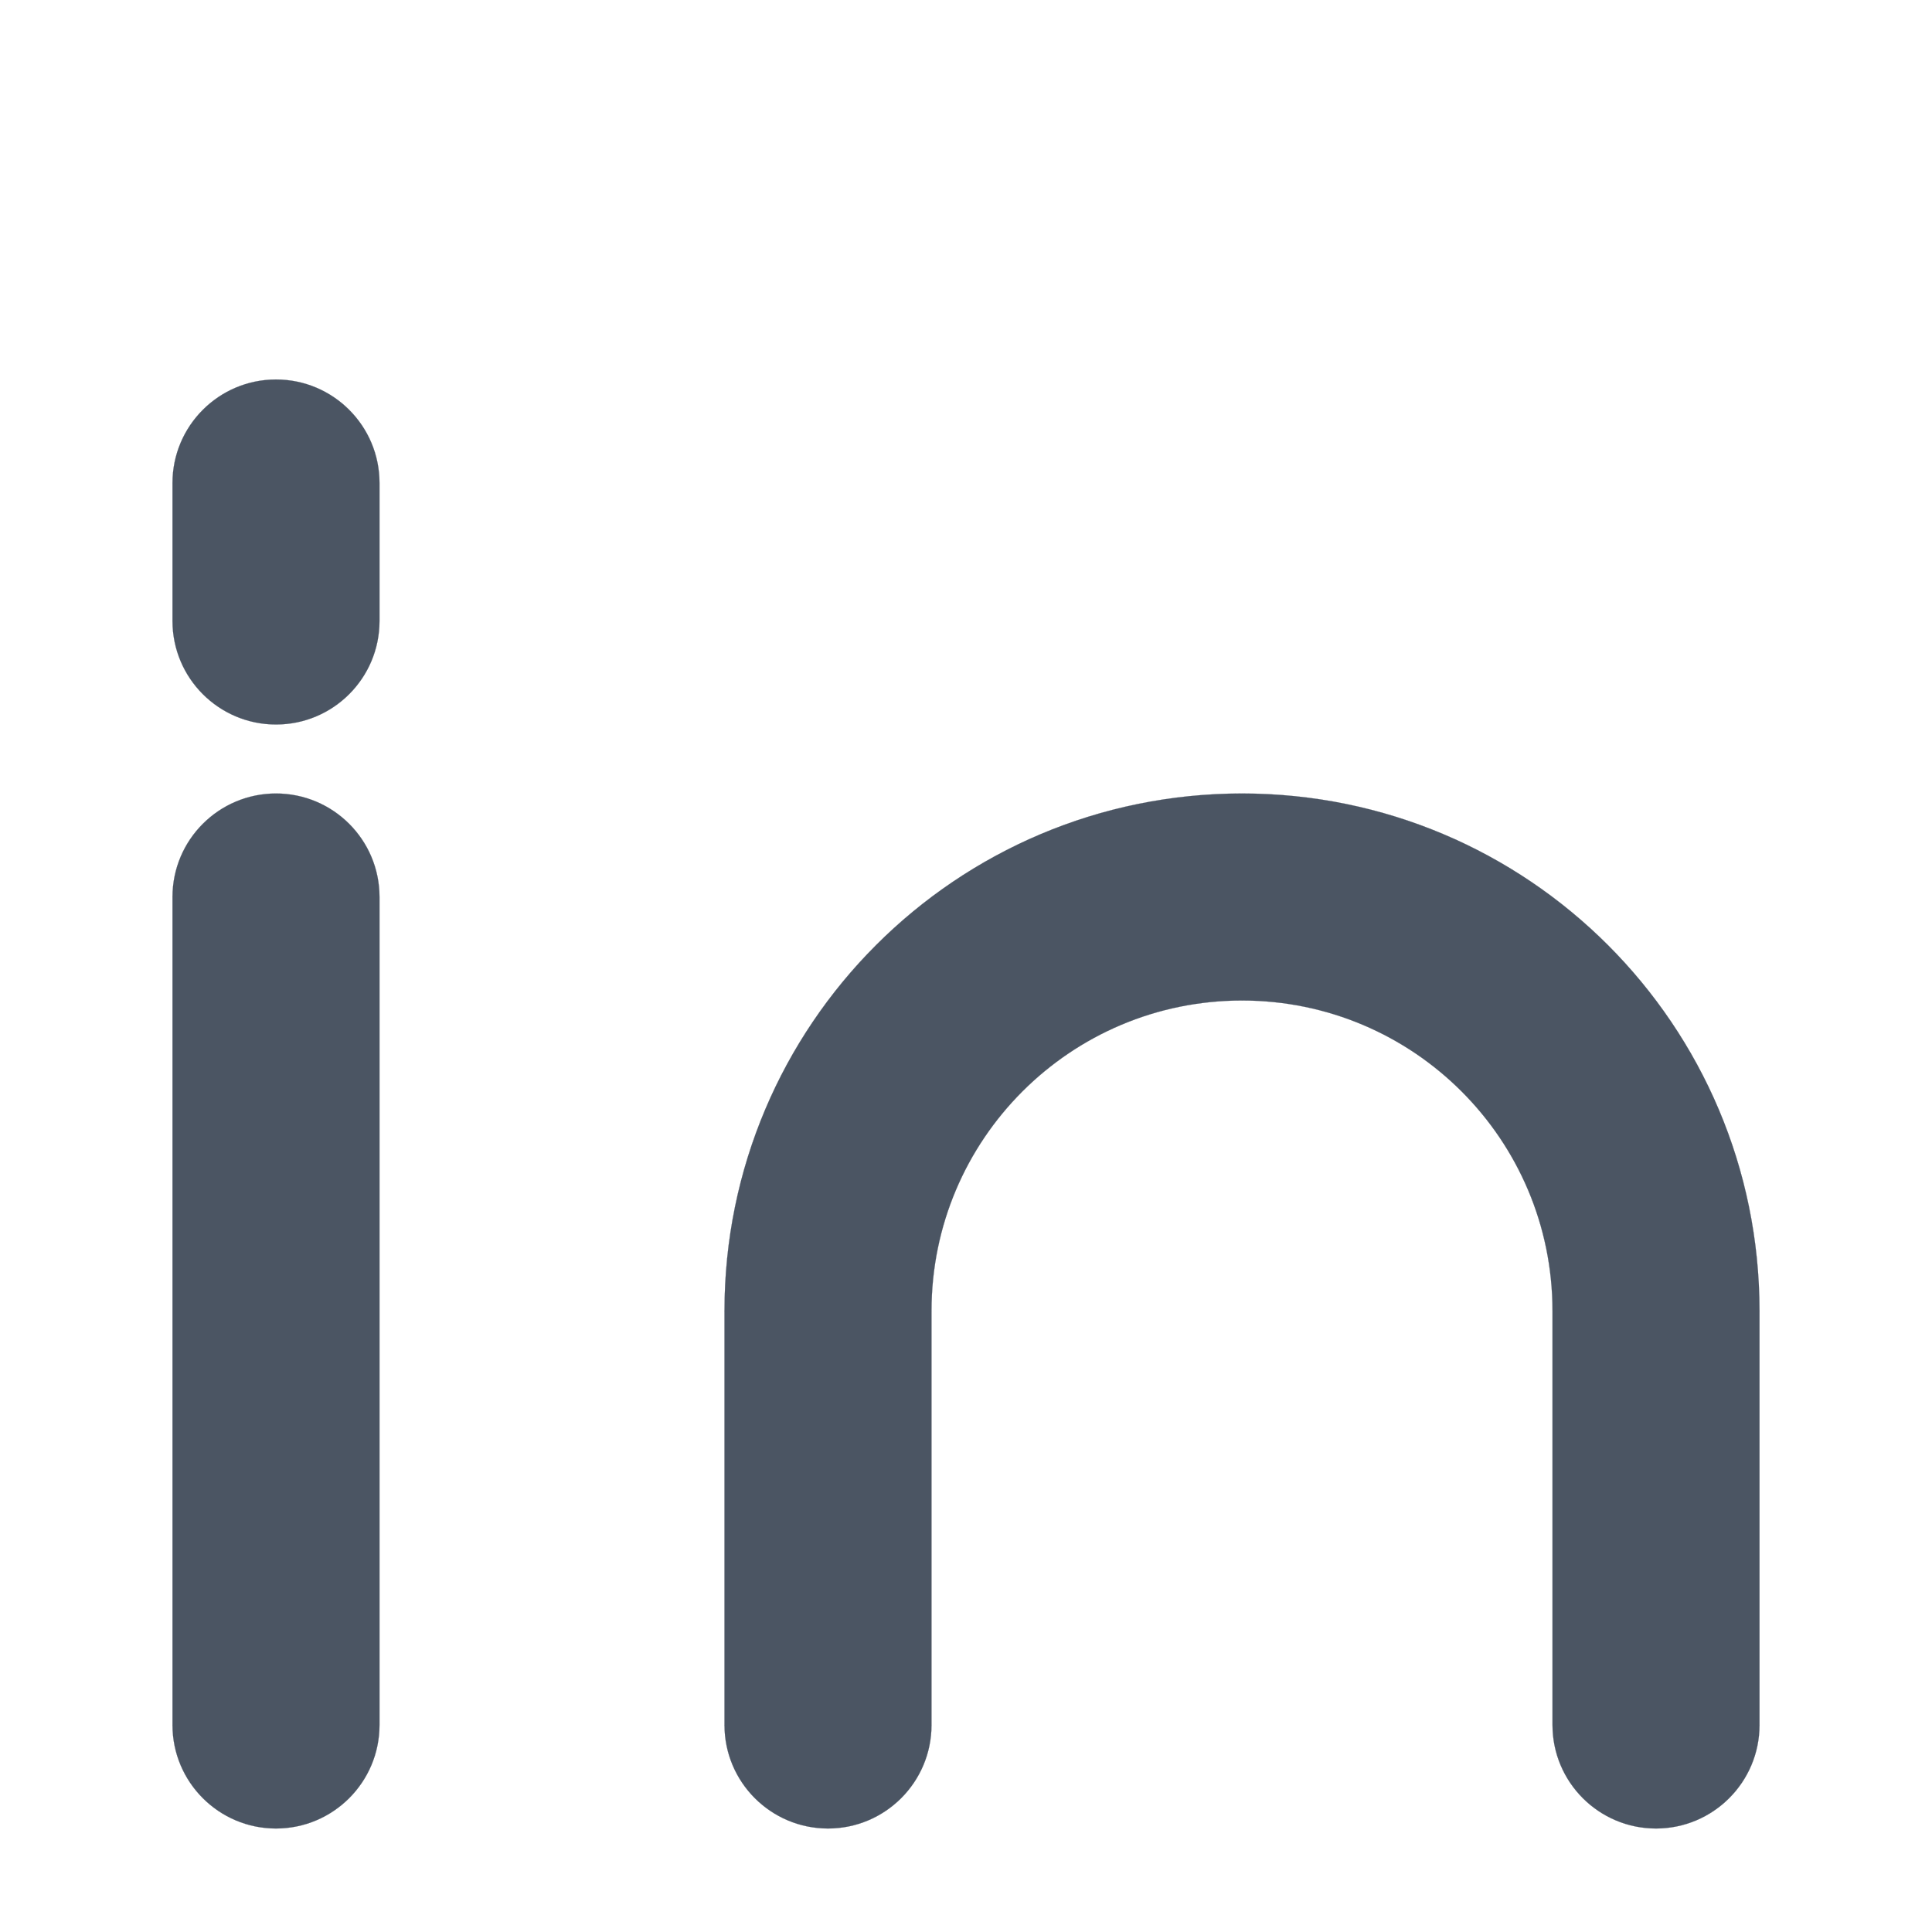
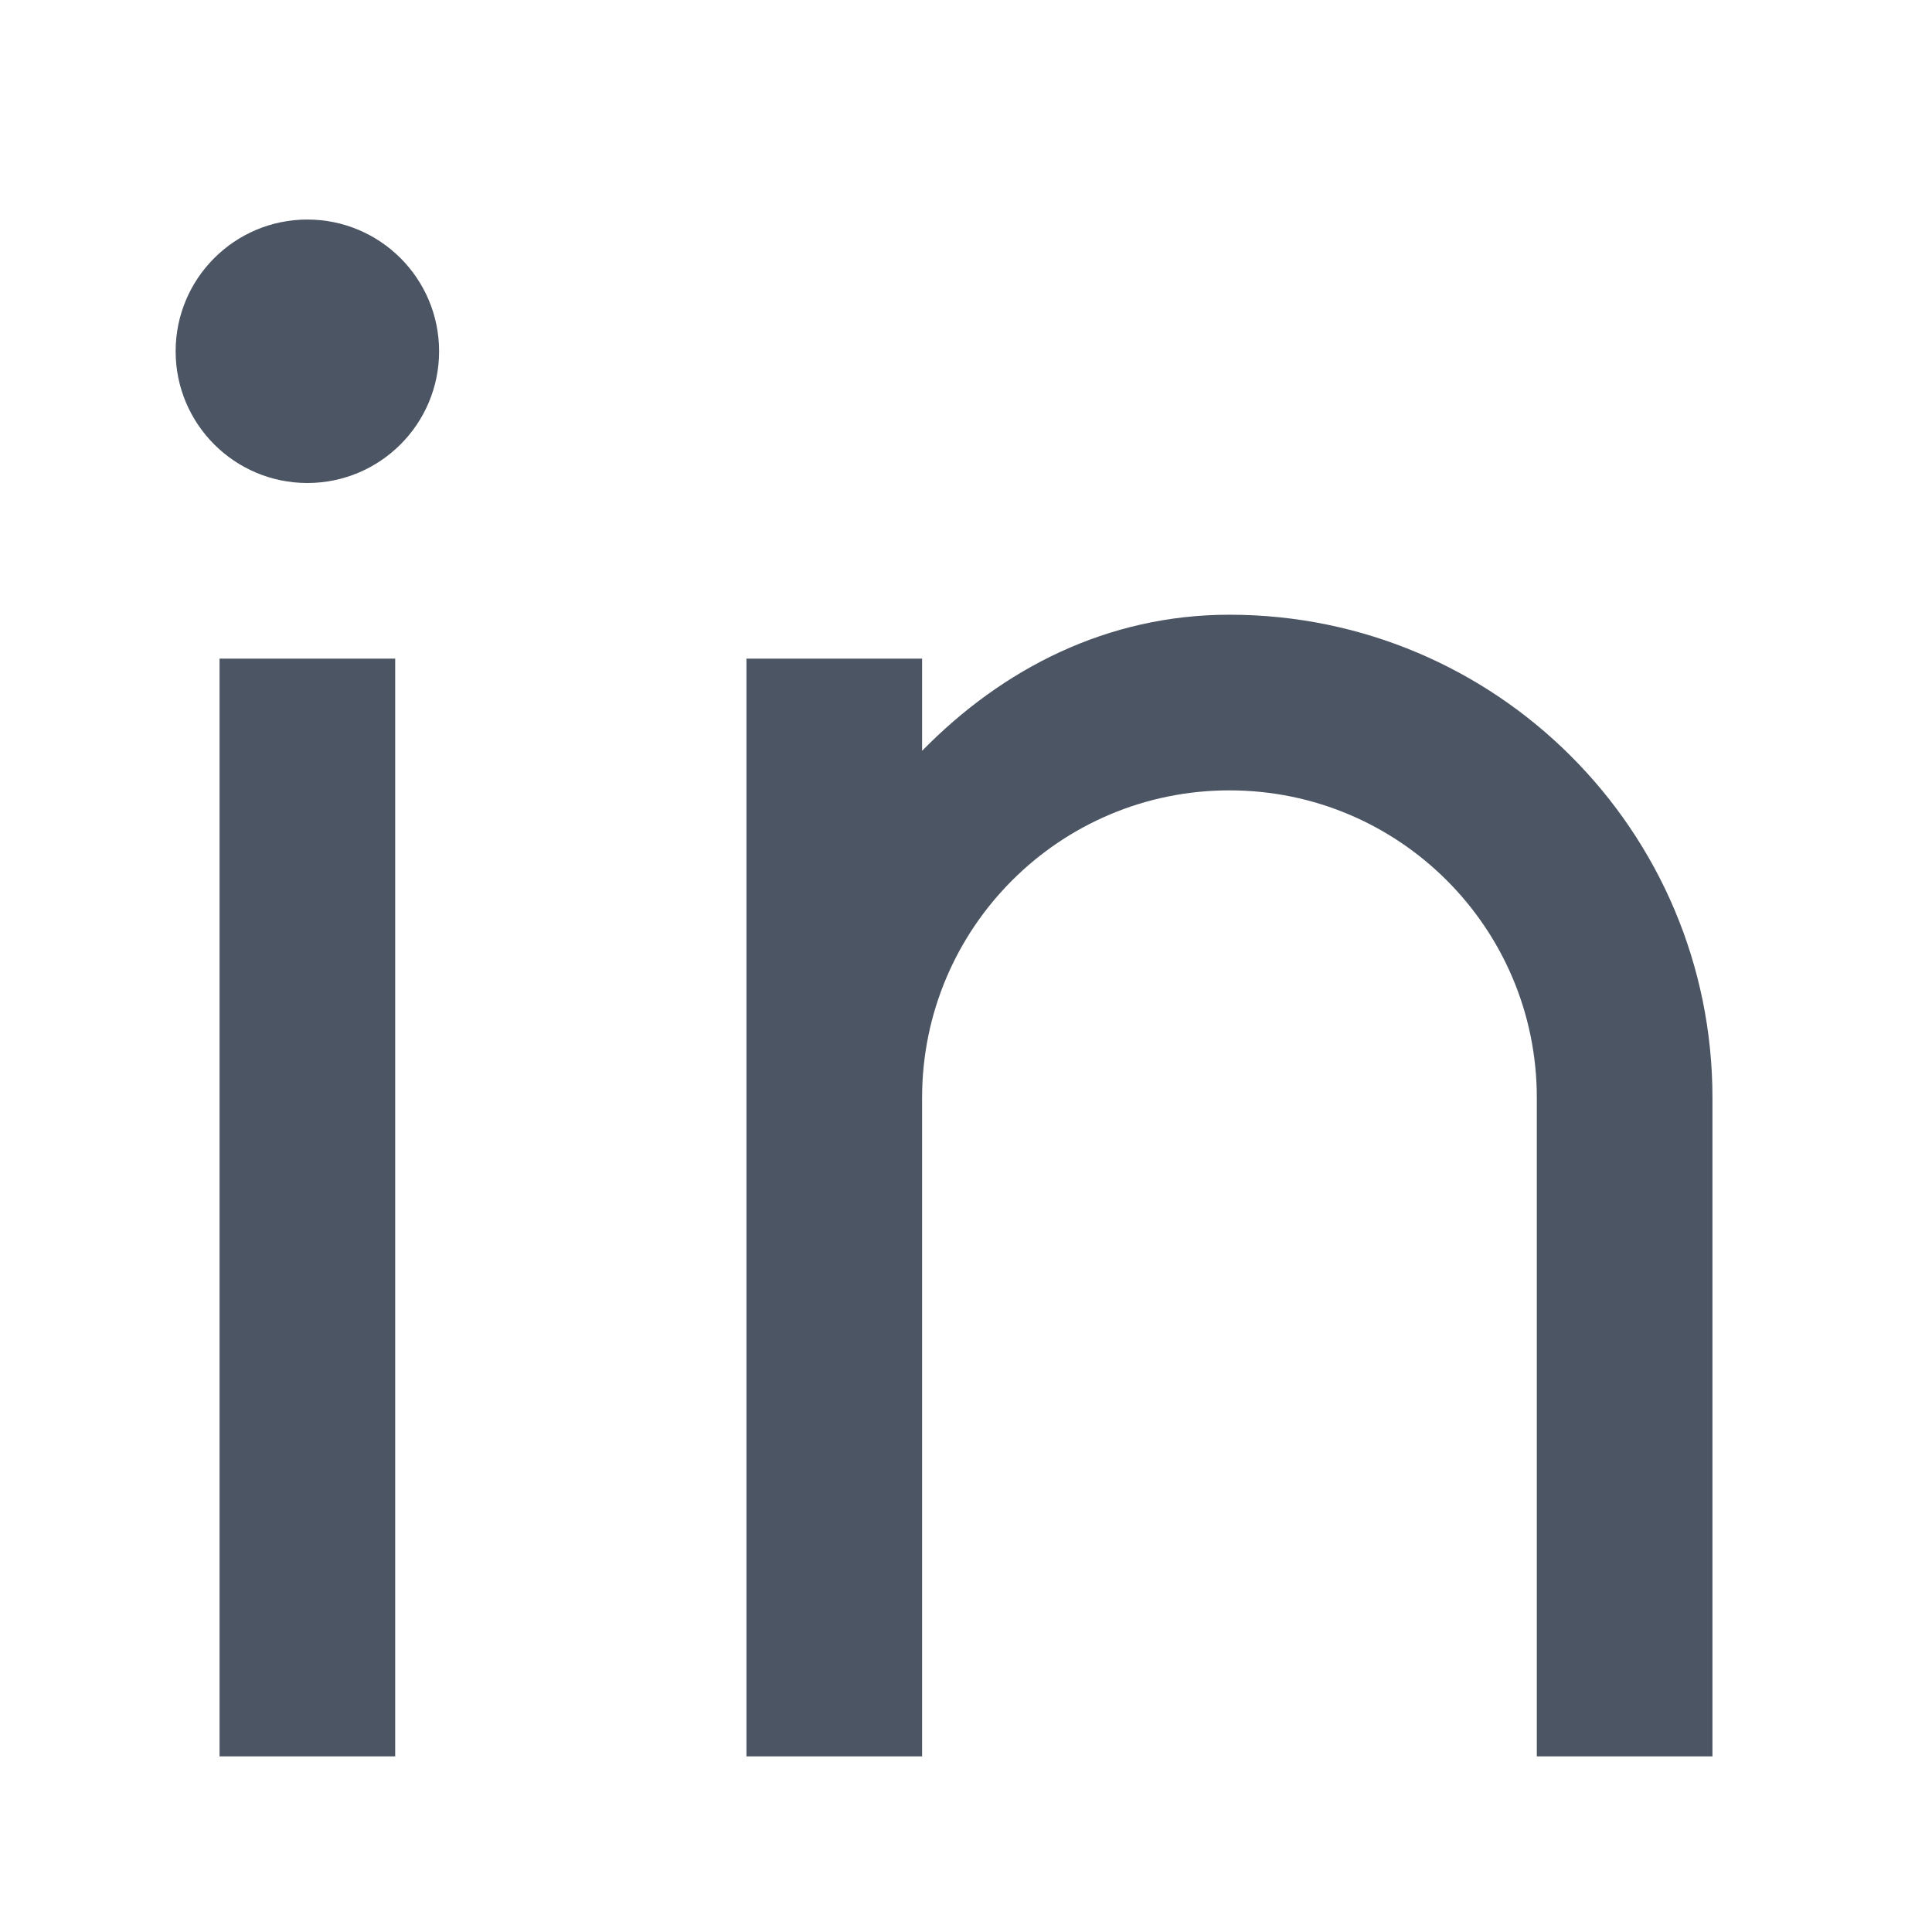
- <svg xmlns="http://www.w3.org/2000/svg" width="24px" height="24px" viewBox="6 6 14 11" fill="none" stroke="#4b5563" stroke-width="0.001">
+ <svg xmlns="http://www.w3.org/2000/svg" width="24px" height="24px" viewBox="2 1 21 22" fill="#4b5563" stroke="#4b5563" stroke-width="0">
  <g id="SVGRepo_bgCarrier" stroke-width="0" />
-   <g id="SVGRepo_tracerCarrier" stroke-linecap="round" stroke-linejoin="round" />
+   <g id="SVGRepo_tracerCarrier" stroke-linecap="round" stroke-linejoin="round" stroke="#CCCCCC" stroke-width="0.192" />
  <g id="SVGRepo_iconCarrier">
-     <path d="M8.75 11C8.75 10.586 8.414 10.25 8 10.25C7.586 10.25 7.25 10.586 7.25 11H8.75ZM7.25 17C7.25 17.414 7.586 17.75 8 17.75C8.414 17.75 8.75 17.414 8.75 17H7.25ZM17.25 17C17.25 17.414 17.586 17.75 18 17.75C18.414 17.75 18.75 17.414 18.75 17H17.25ZM12 14H11.25H12ZM11.25 17C11.25 17.414 11.586 17.75 12 17.75C12.414 17.75 12.75 17.414 12.75 17H11.25ZM8.75 8C8.75 7.586 8.414 7.25 8 7.25C7.586 7.25 7.25 7.586 7.25 8H8.75ZM7.25 9C7.25 9.414 7.586 9.75 8 9.75C8.414 9.75 8.75 9.414 8.75 9H7.25ZM7.25 11V17H8.75V11H7.25ZM18.75 17V14H17.25V17H18.75ZM18.75 14C18.75 11.929 17.071 10.25 15 10.25V11.75C16.243 11.75 17.25 12.757 17.25 14H18.75ZM15 10.25C12.929 10.25 11.25 11.929 11.25 14H12.75C12.75 12.757 13.757 11.75 15 11.75V10.25ZM11.25 14V17H12.75V14H11.25ZM7.25 8V9H8.75V8H7.25Z" fill="#4b5563" />
+     <g>
+       <path fill="none" d="M0 0h24v24H0z" />
+       <path d="M12 9.55C12.917 8.613 14.111 8 15.5 8a5.5 5.5 0 0 1 5.5 5.5V21h-2v-7.5a3.5 3.5 0 0 0-7 0V21h-2V8.5h2v1.05zM5 6.5a1.5 1.5 0 1 1 0-3 1.5 1.5 0 0 1 0 3zm-1 2h2V21H4V8.5z" />
+     </g>
  </g>
</svg>
